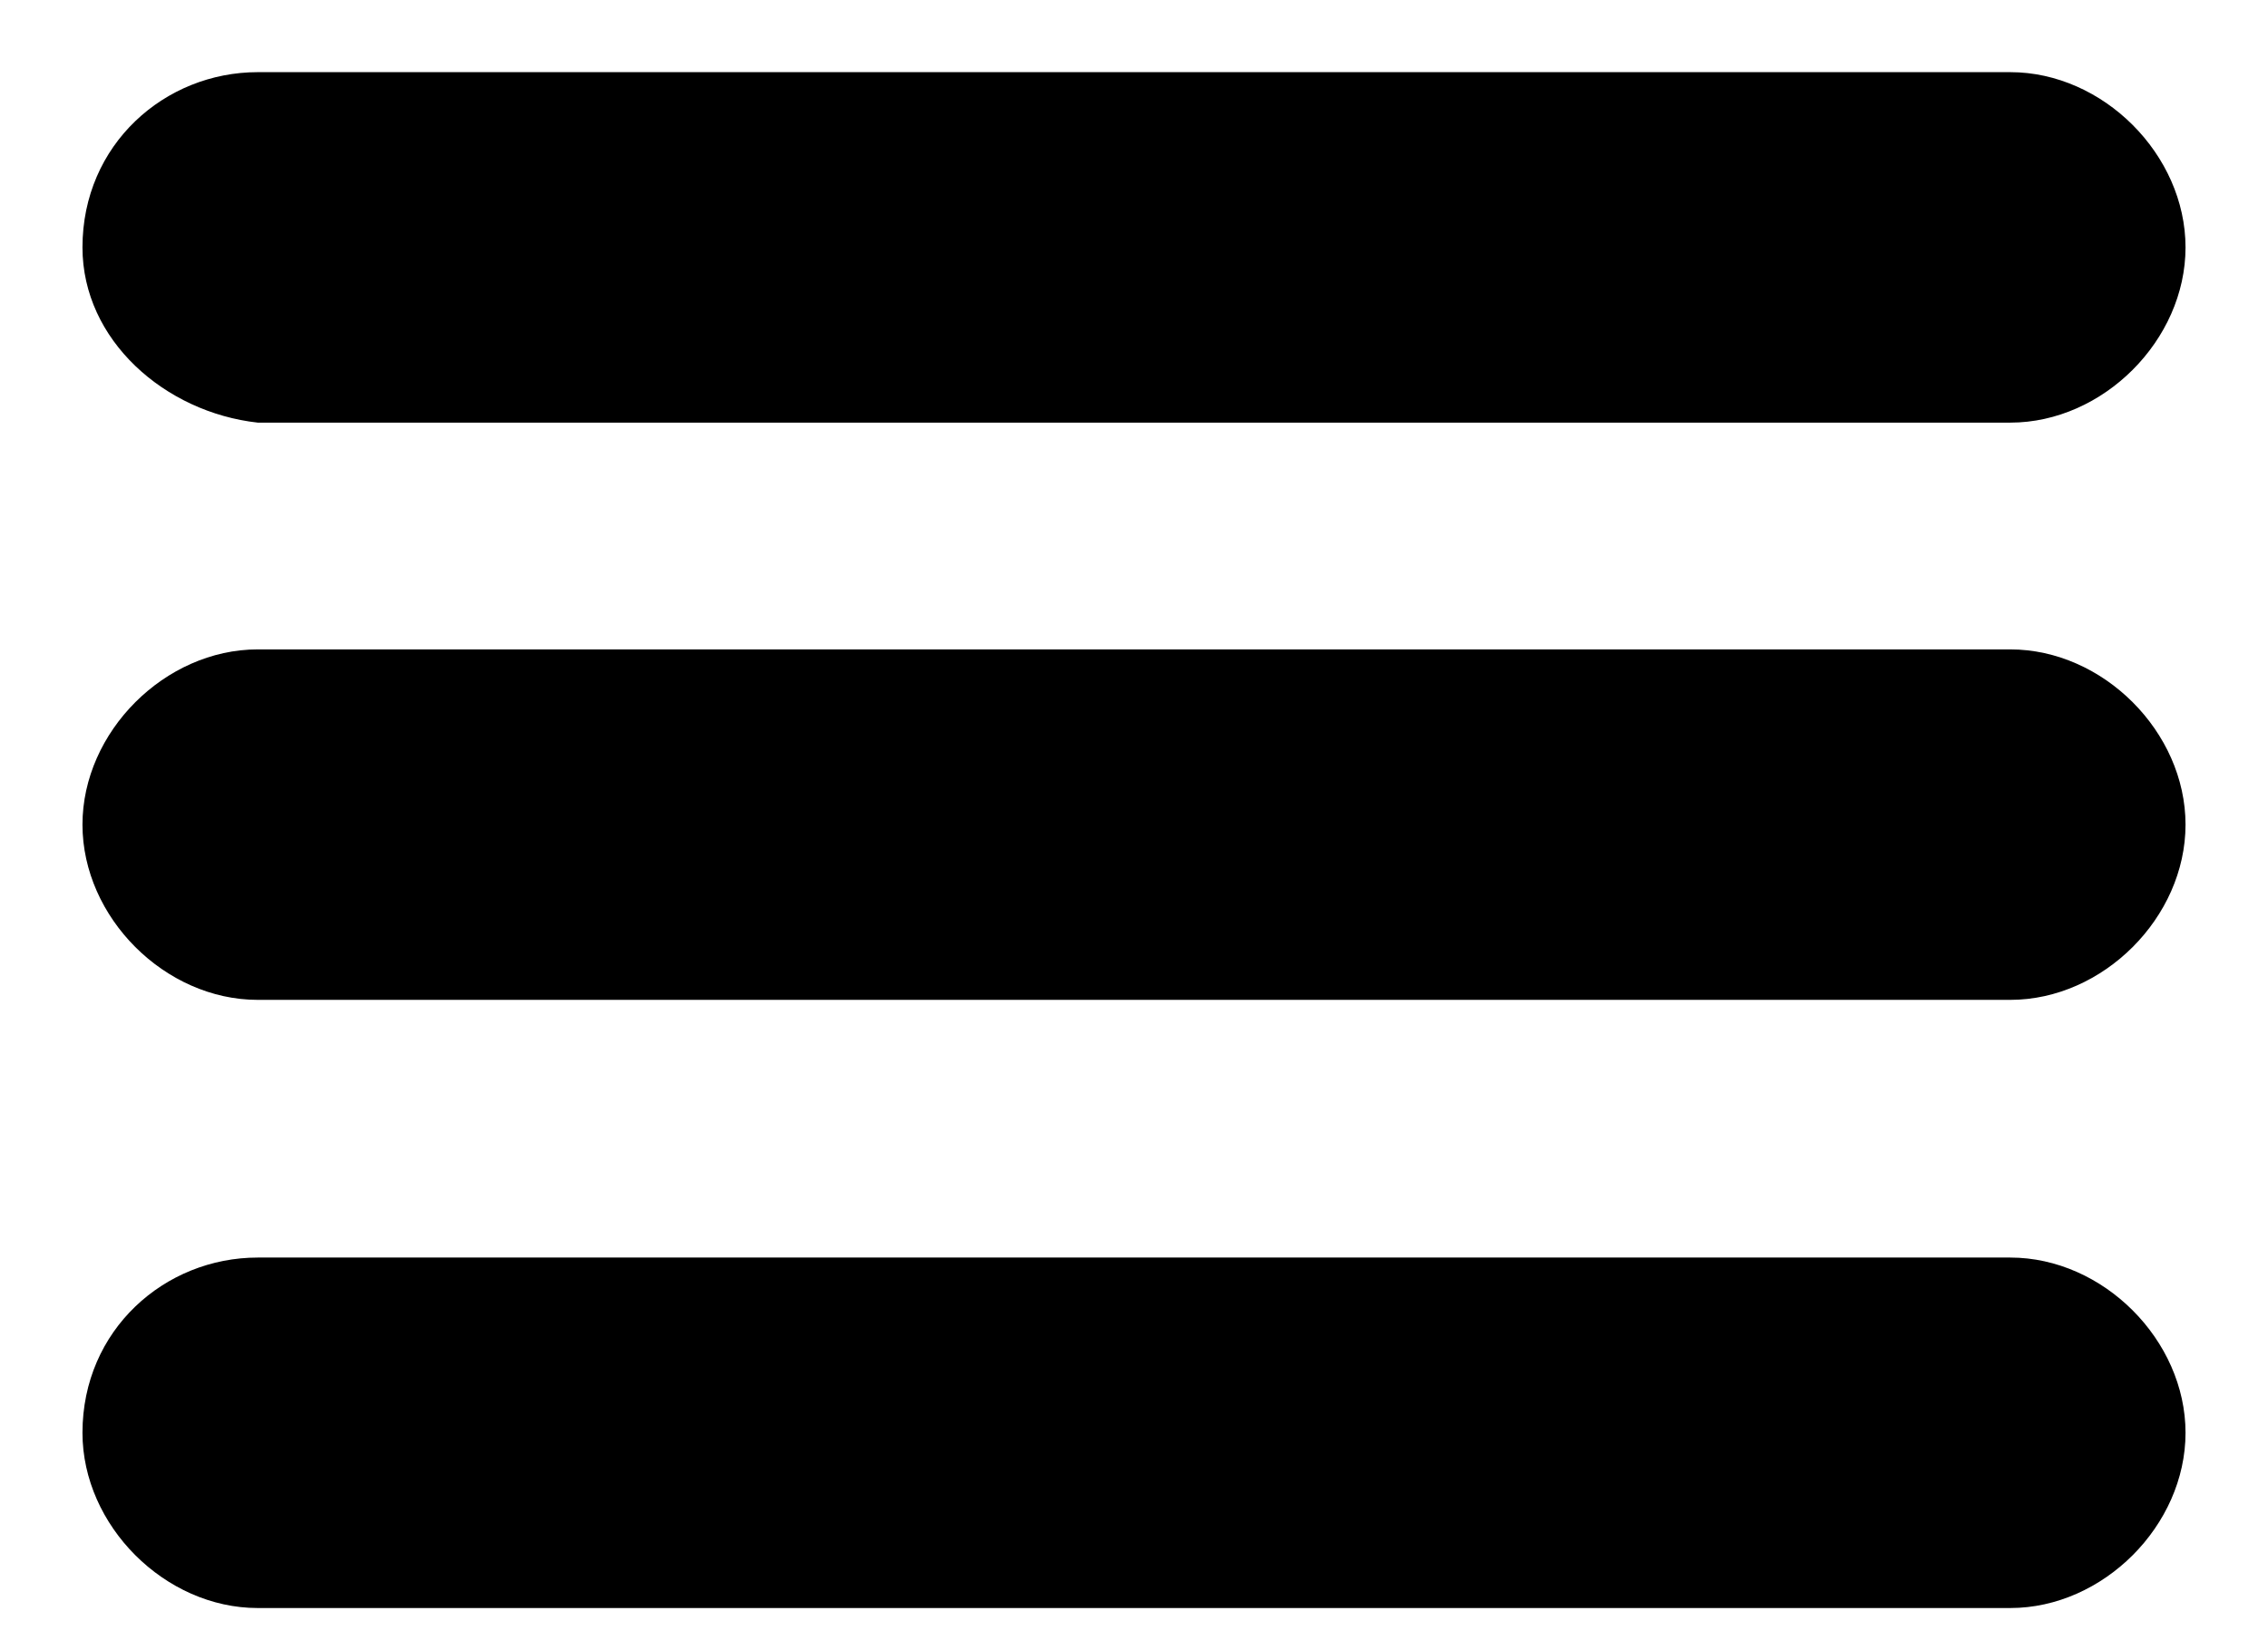
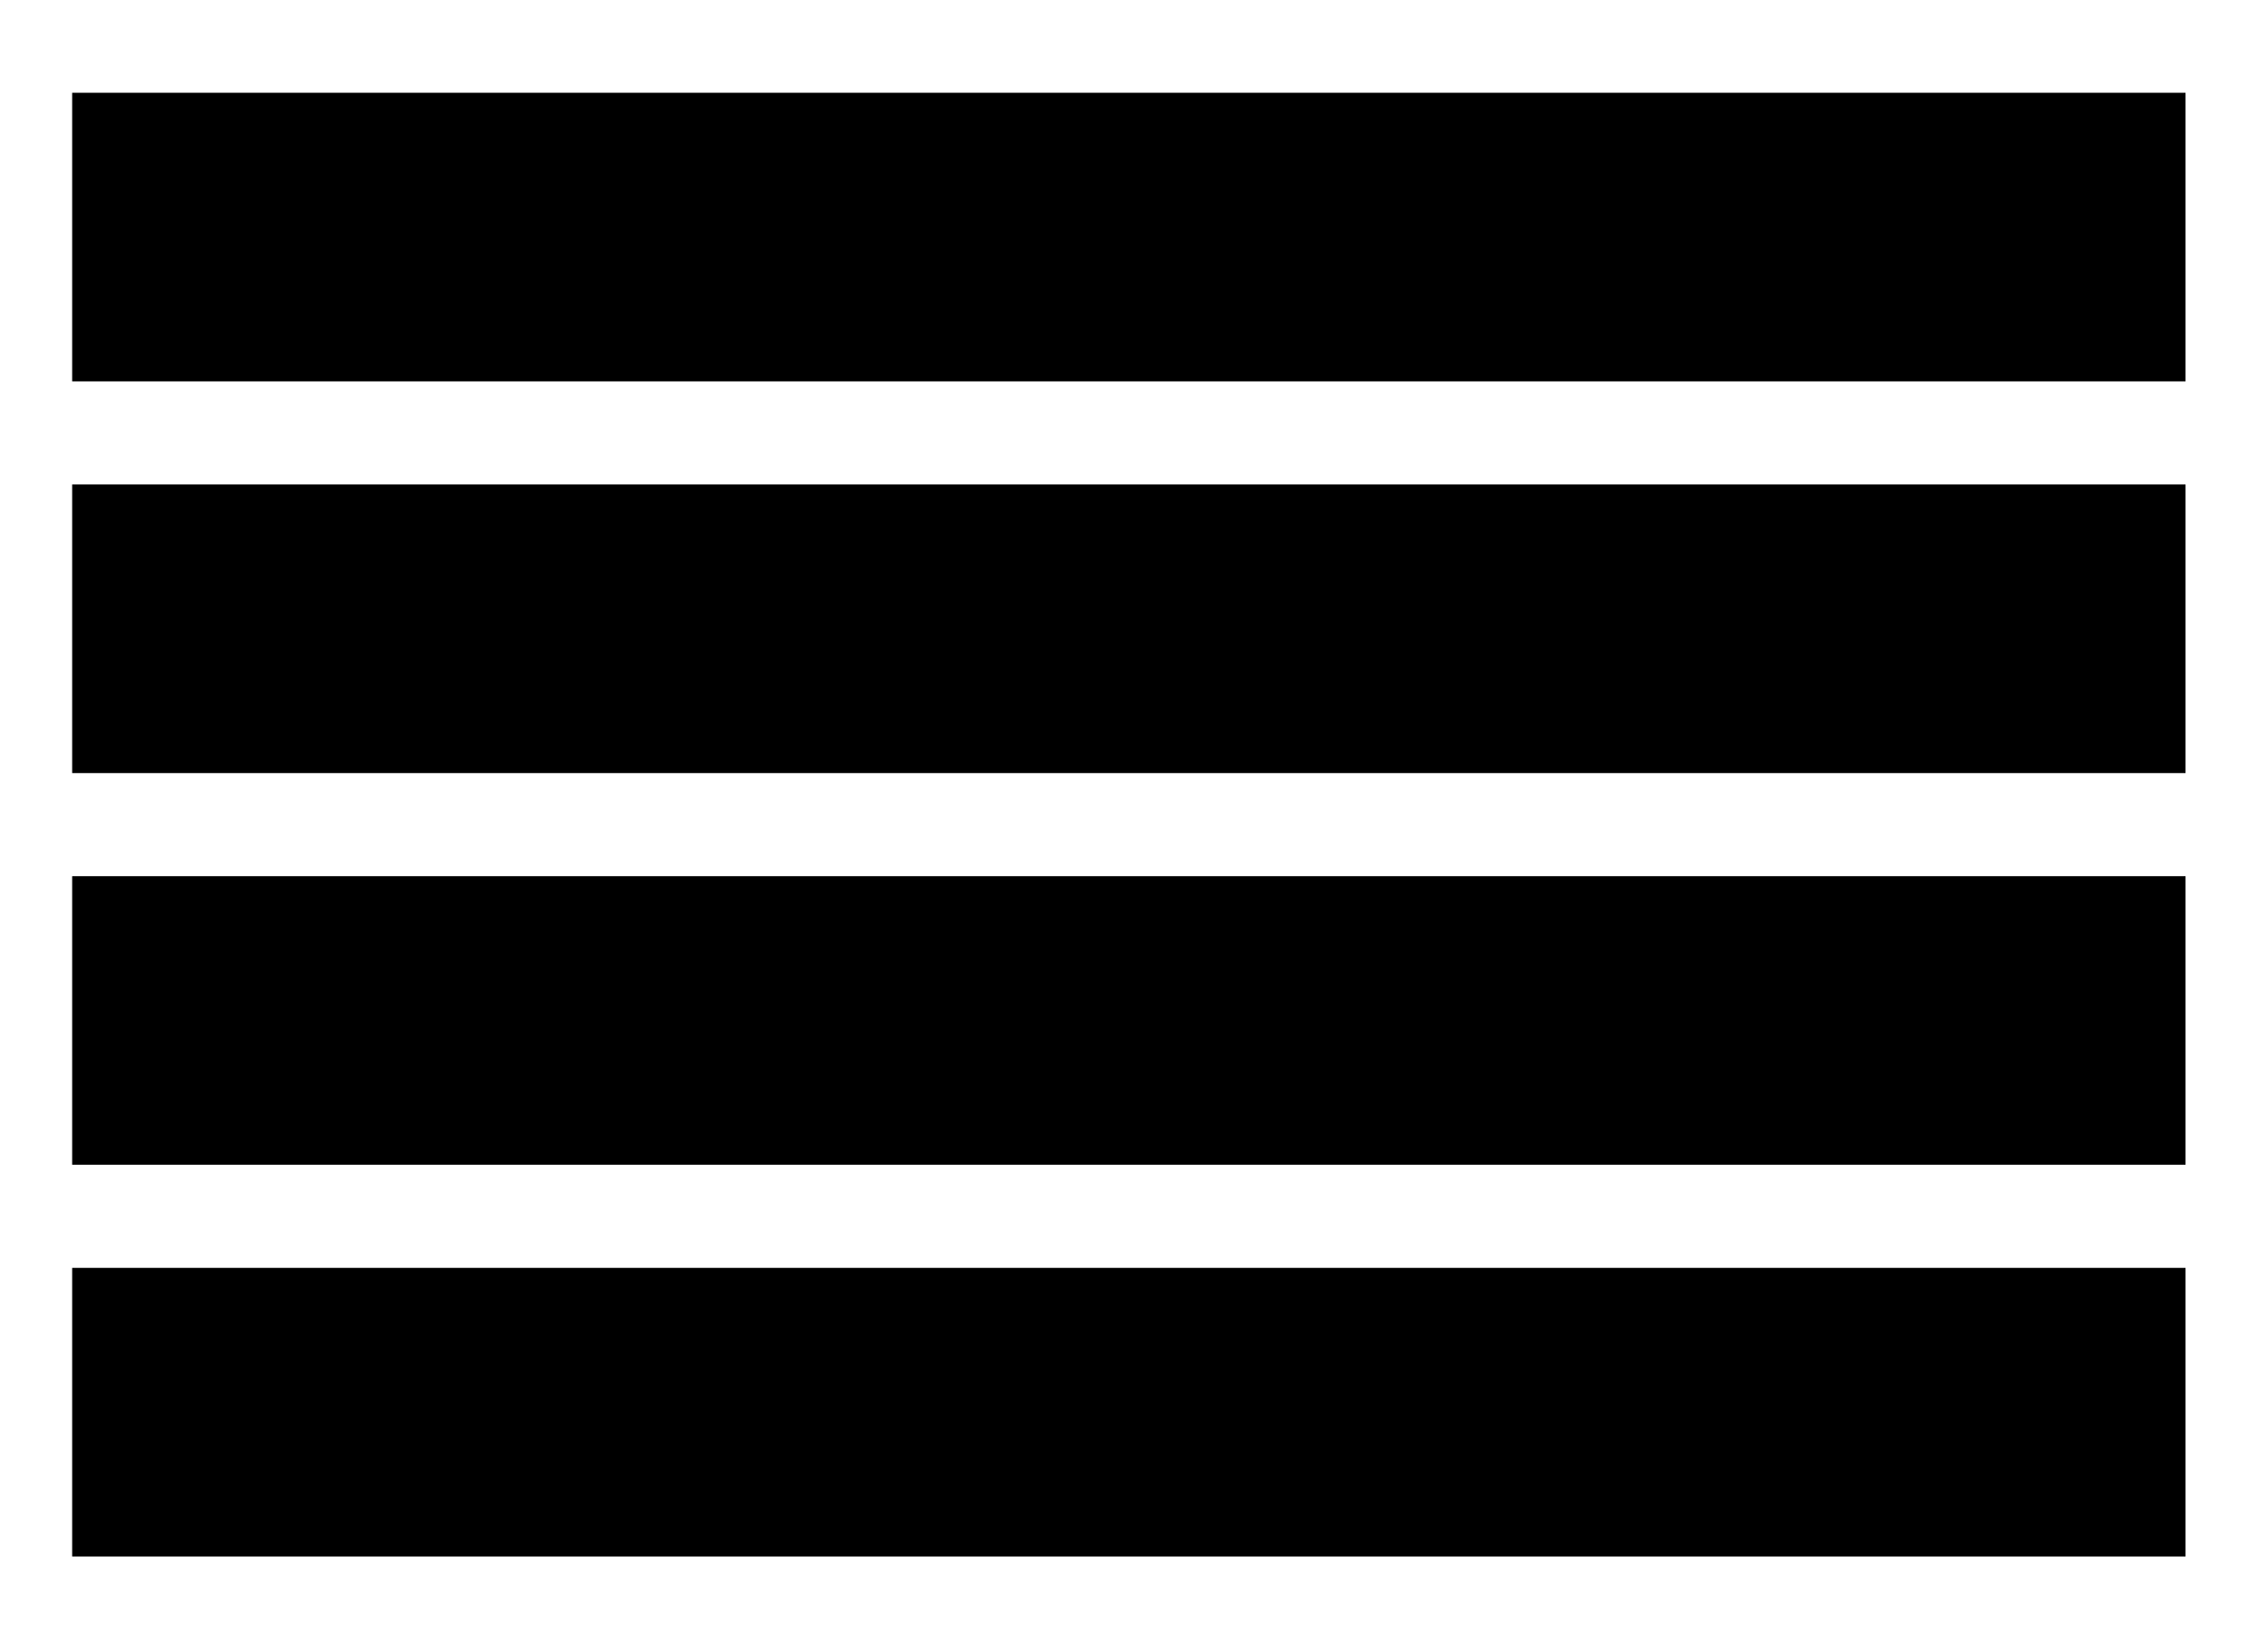
<svg xmlns="http://www.w3.org/2000/svg" version="1.1" id="Layer_1" x="0px" y="0px" viewBox="0 0 22 16" style="enable-background:new 0 0 22 16;" xml:space="preserve">
-   <path d="M2.5,0.7h17c0.9,0,1.7,0.8,1.7,1.7l0,0c0,0.9-0.8,1.7-1.7,1.7h-17C1.6,4,0.8,3.3,0.8,2.4l0,0C0.8,1.4,1.6,0.7,2.5,0.7z" />
-   <path d="M2.5,6.3h17c0.9,0,1.7,0.8,1.7,1.7l0,0c0,0.9-0.8,1.7-1.7,1.7h-17C1.6,9.7,0.8,8.9,0.8,8l0,0C0.8,7.1,1.6,6.3,2.5,6.3z" />
-   <path d="M2.5,12.2h17c0.9,0,1.7,0.8,1.7,1.7v0c0,0.9-0.8,1.7-1.7,1.7h-17c-0.9,0-1.7-0.8-1.7-1.7v0C0.8,12.9,1.6,12.2,2.5,12.2z" />
+   <rect x="0.7" y="0.9" width="20.5" height="2.8" />
+   <rect x="0.7" y="4.7" width="20.5" height="2.8" />
+   <rect x="0.7" y="8.5" width="20.5" height="2.8" />
+   <rect x="0.7" y="12.3" width="20.5" height="2.8" />
</svg>
